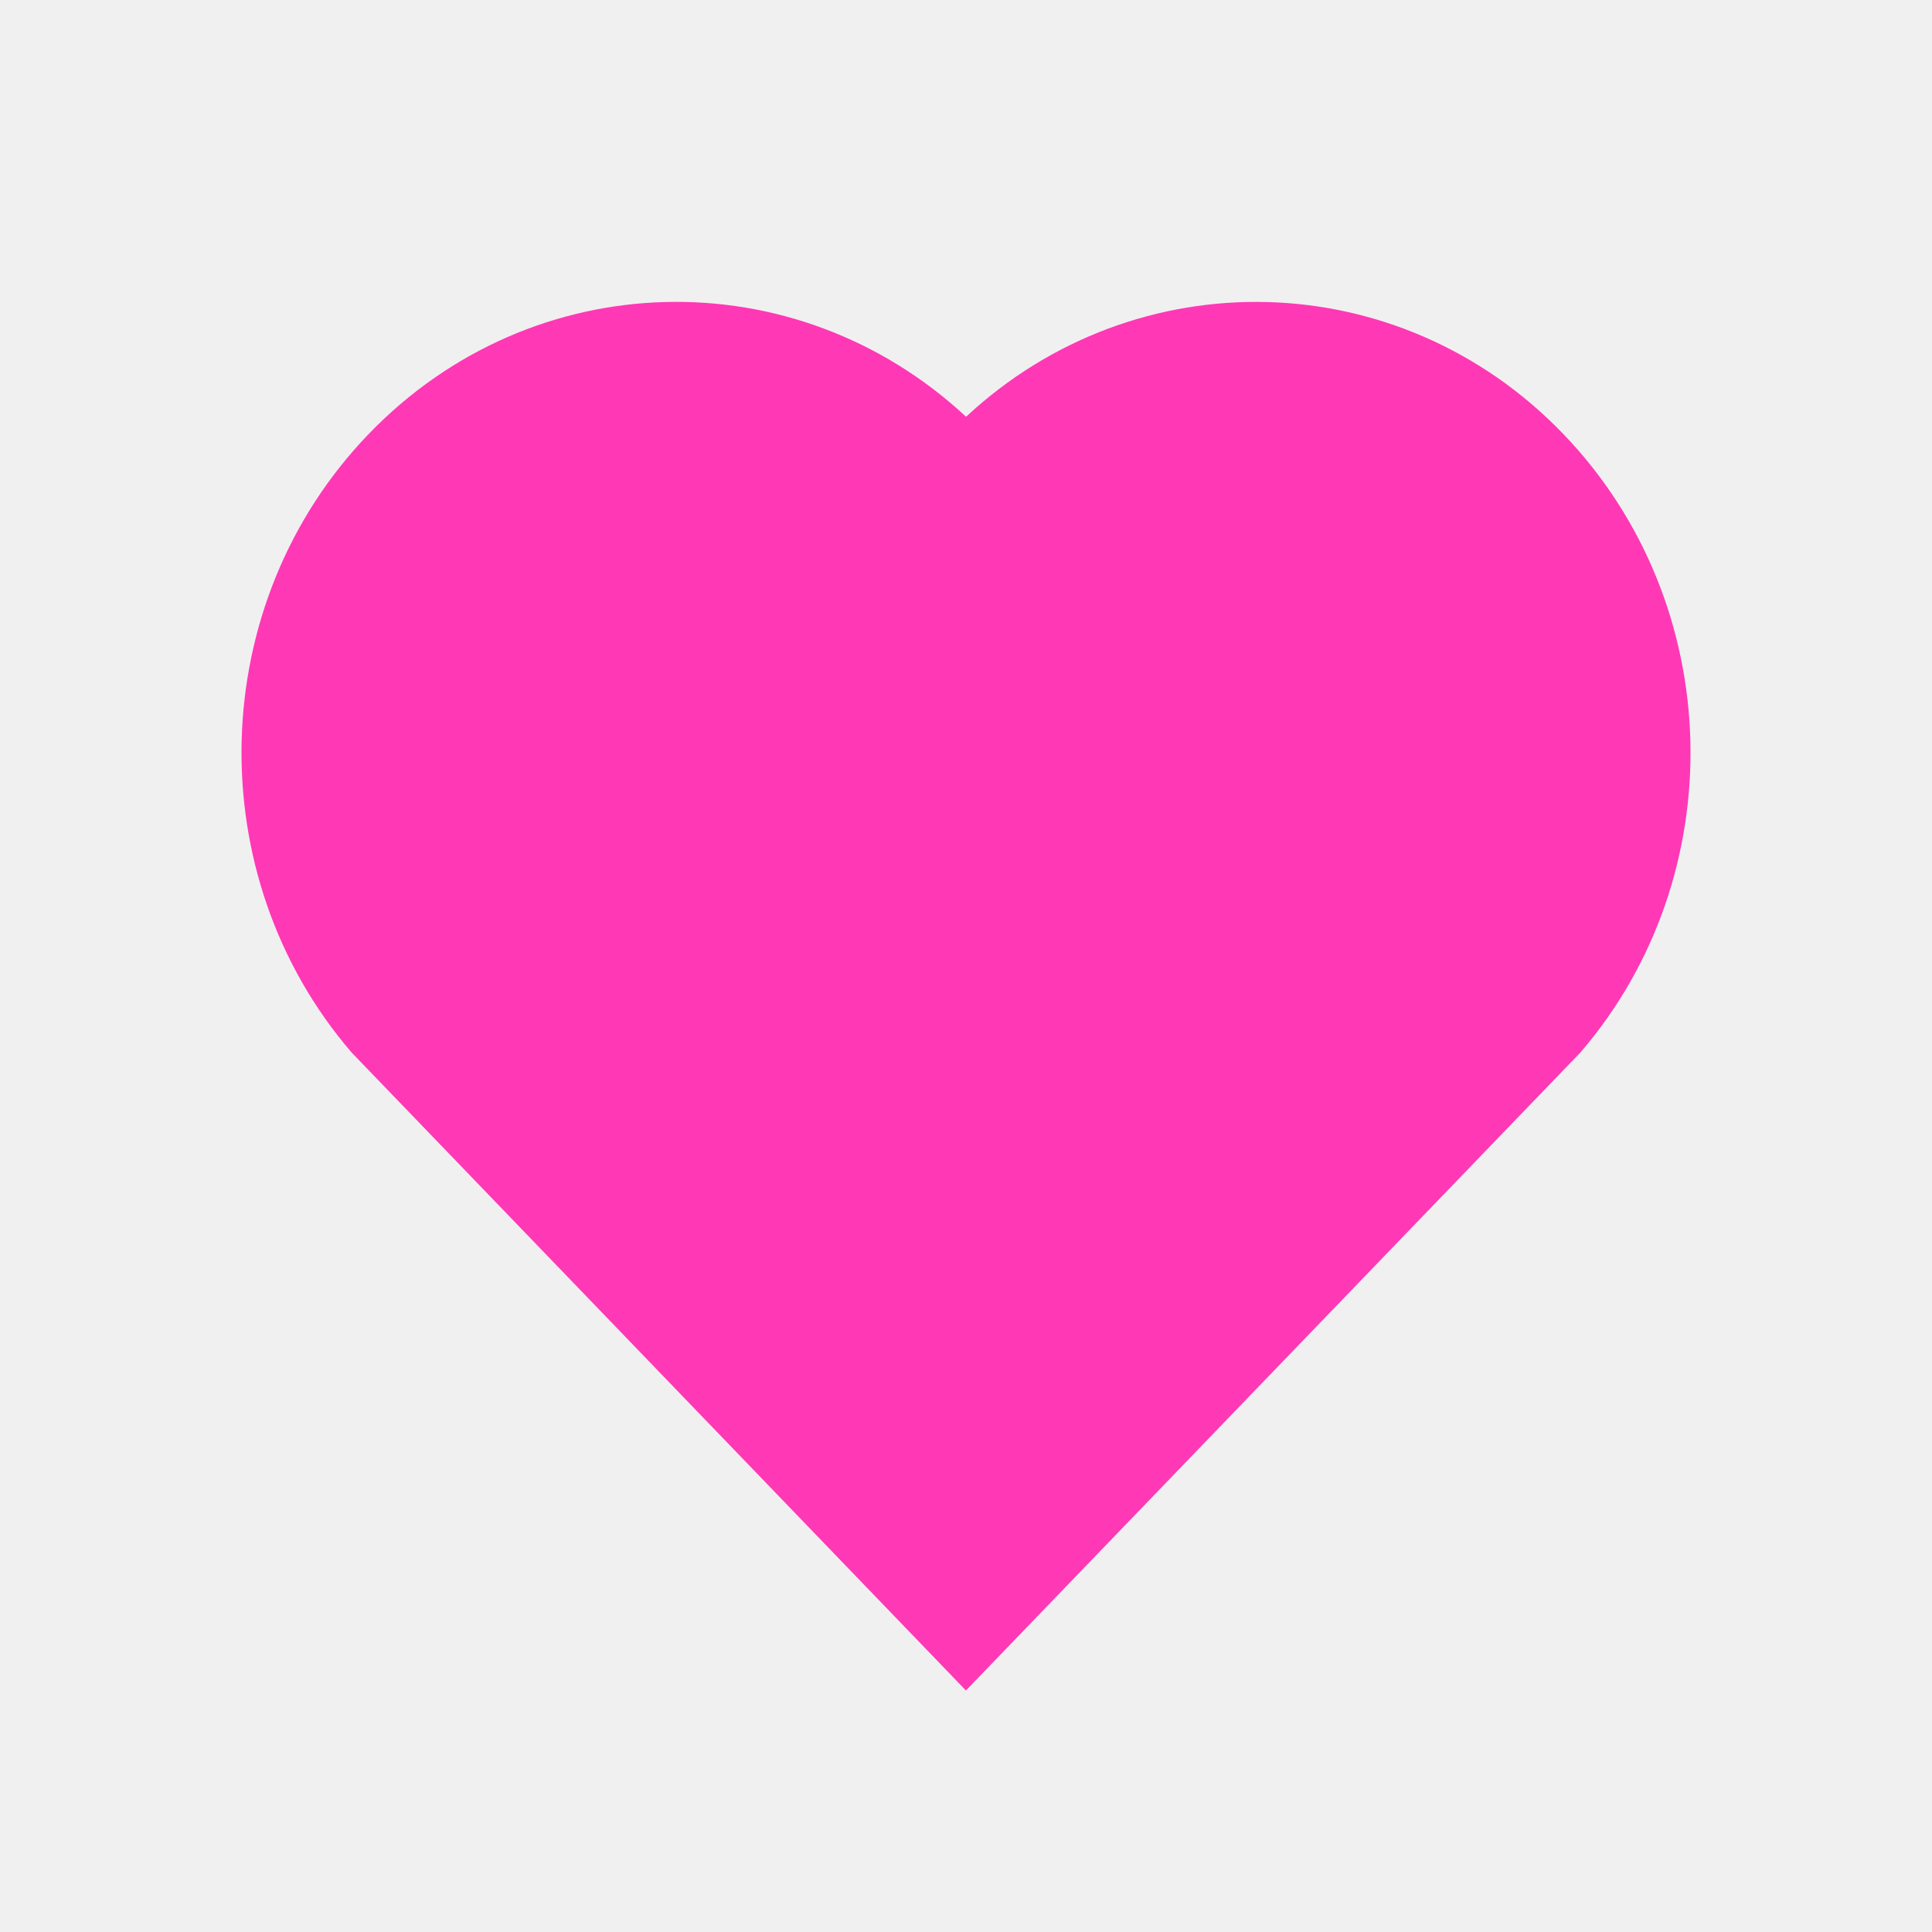
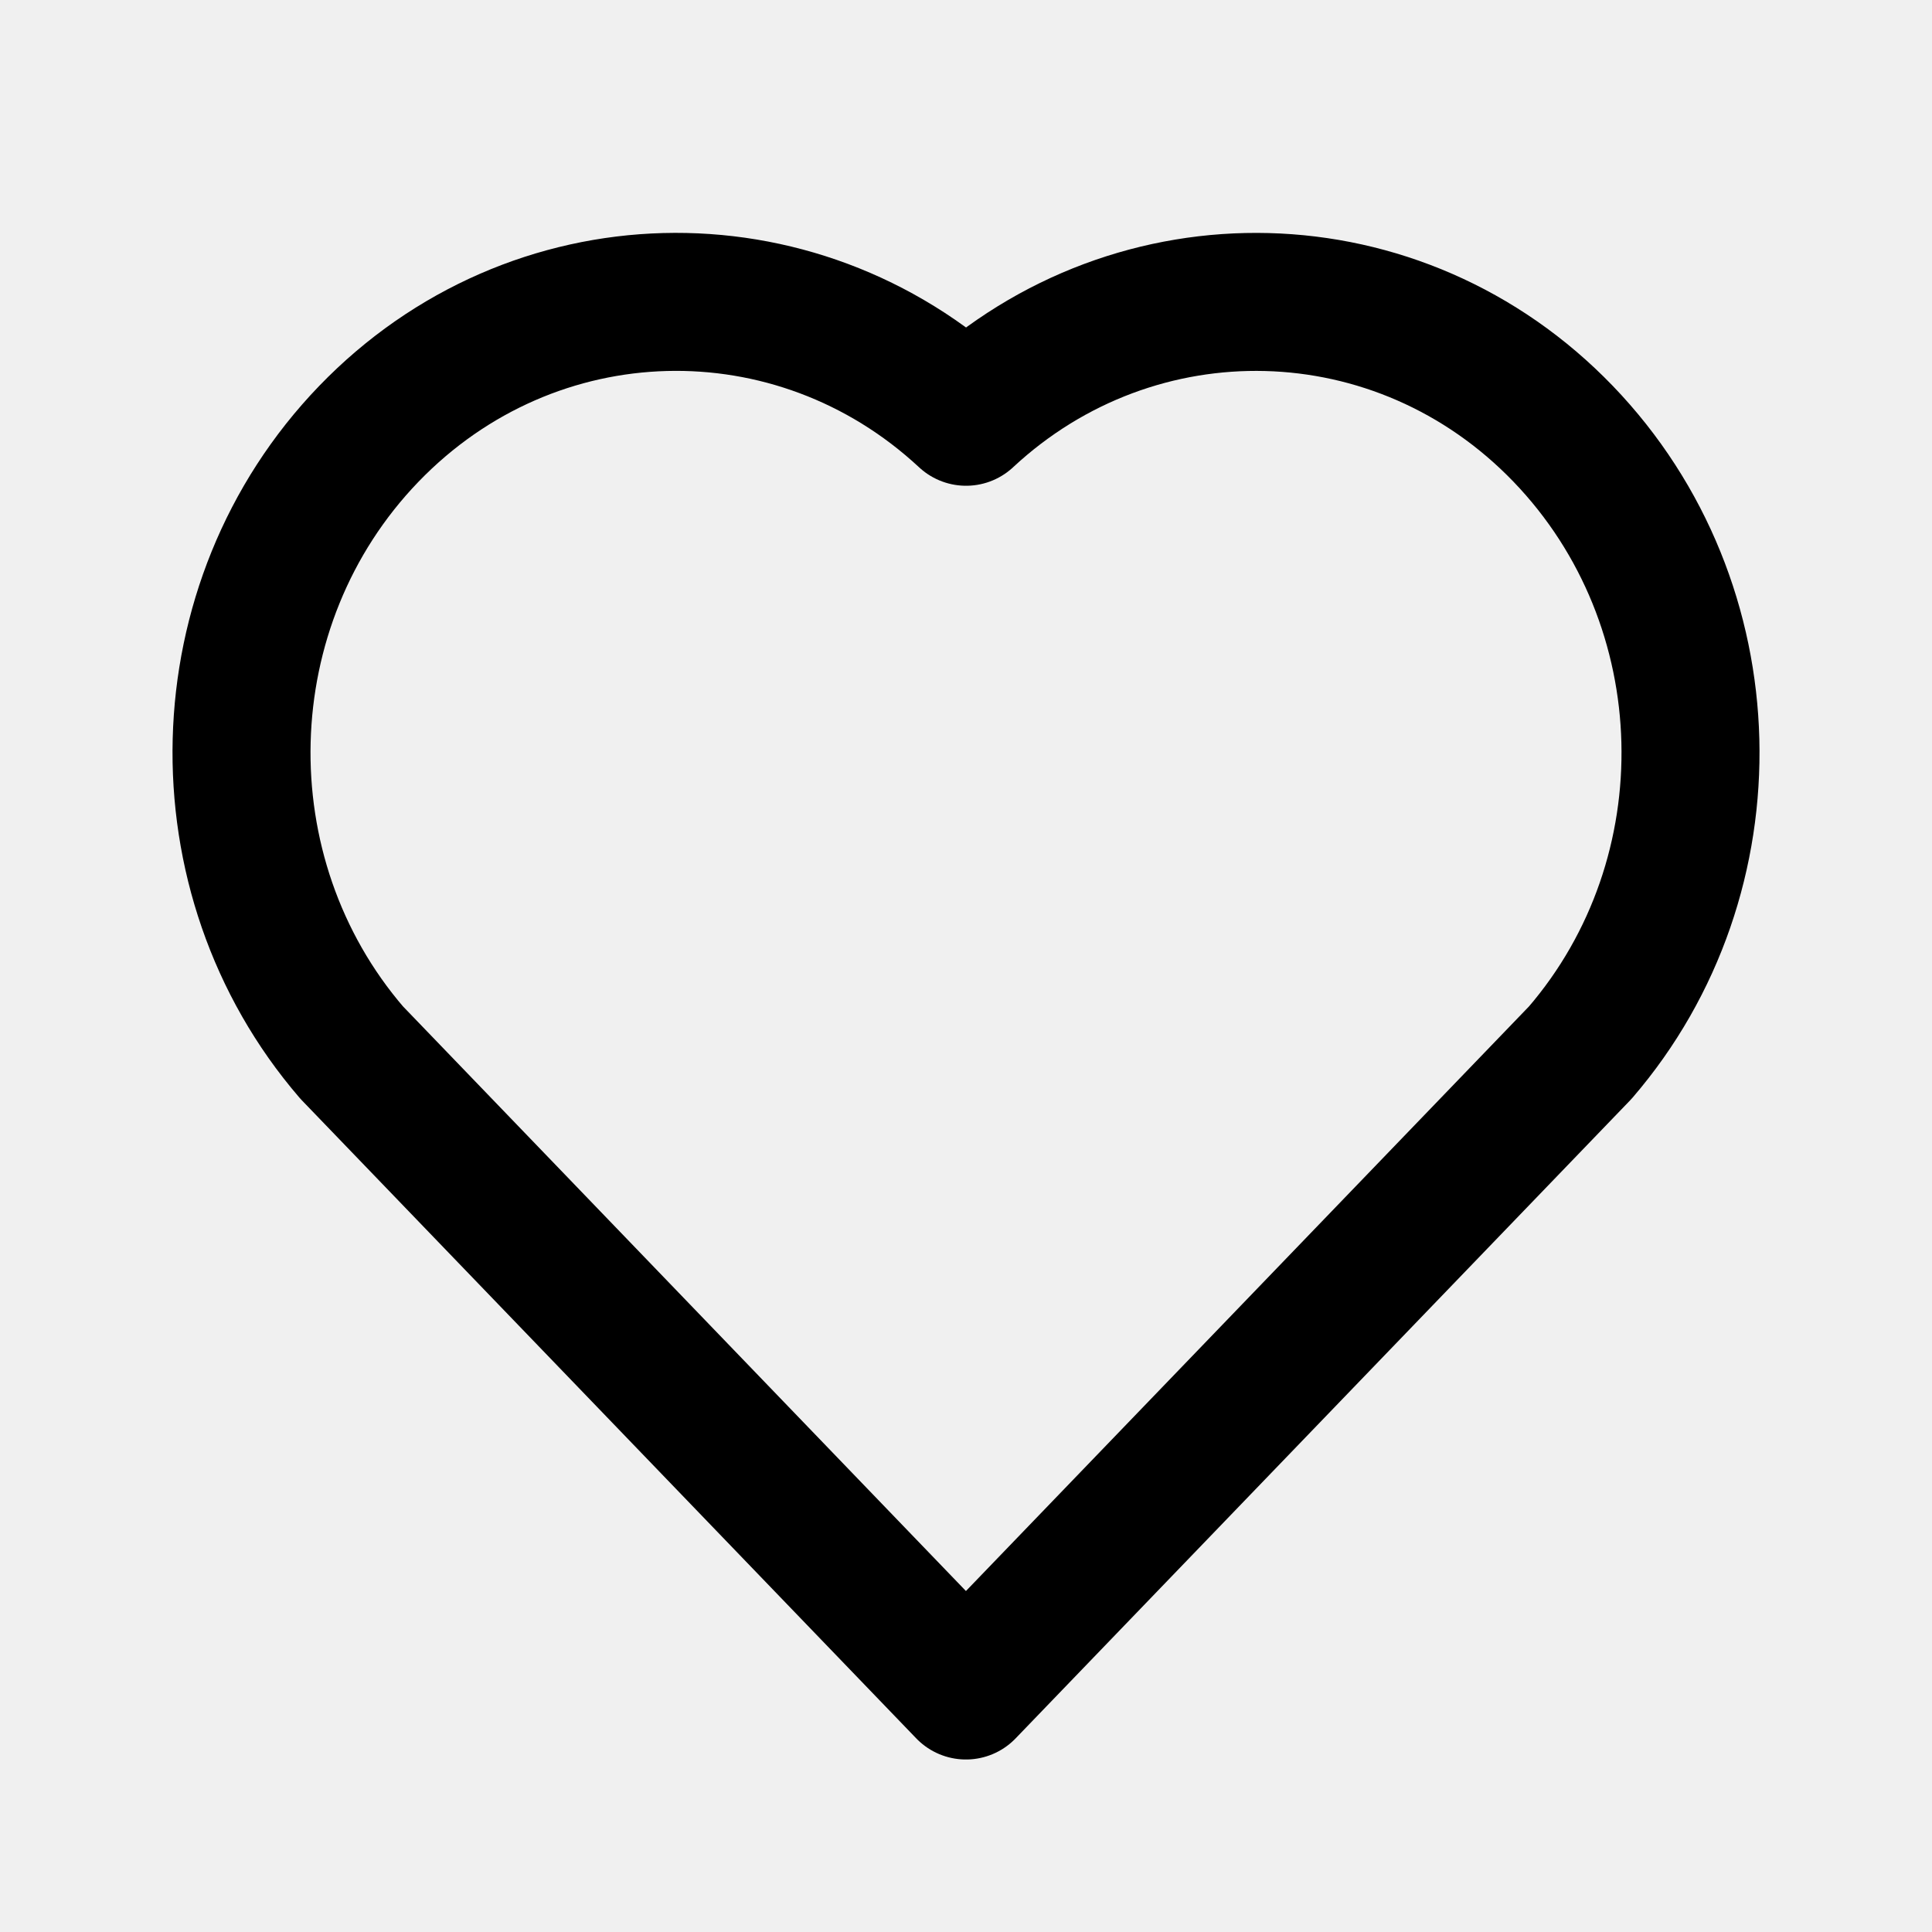
<svg xmlns="http://www.w3.org/2000/svg" width="28" height="28" viewBox="0 0 28 28" fill="none">
  <g clip-path="url(#clip0_25010_3323)">
-     <path d="M14.001 6.04C16.467 3.744 20.279 3.82 22.655 6.288C25.03 8.757 25.112 12.69 22.903 15.255L13.999 24.5L5.097 15.255C2.888 12.69 2.971 8.751 5.345 6.288C7.723 3.823 11.527 3.74 14.001 6.04Z" fill="#FF38B6" />
+     <path d="M14.001 6.04C16.467 3.744 20.279 3.82 22.655 6.288C25.03 8.757 25.112 12.69 22.903 15.255L13.999 24.5L5.097 15.255C2.888 12.69 2.971 8.751 5.345 6.288C7.723 3.823 11.527 3.74 14.001 6.04Z" stroke="currentColor" stroke-width="2" stroke-linecap="round" stroke-linejoin="round" fill="none" />
  </g>
  <defs>
    <clipPath id="clip0_25010_3323">
      <rect width="28" height="28" fill="white" />
    </clipPath>
  </defs>
</svg>
